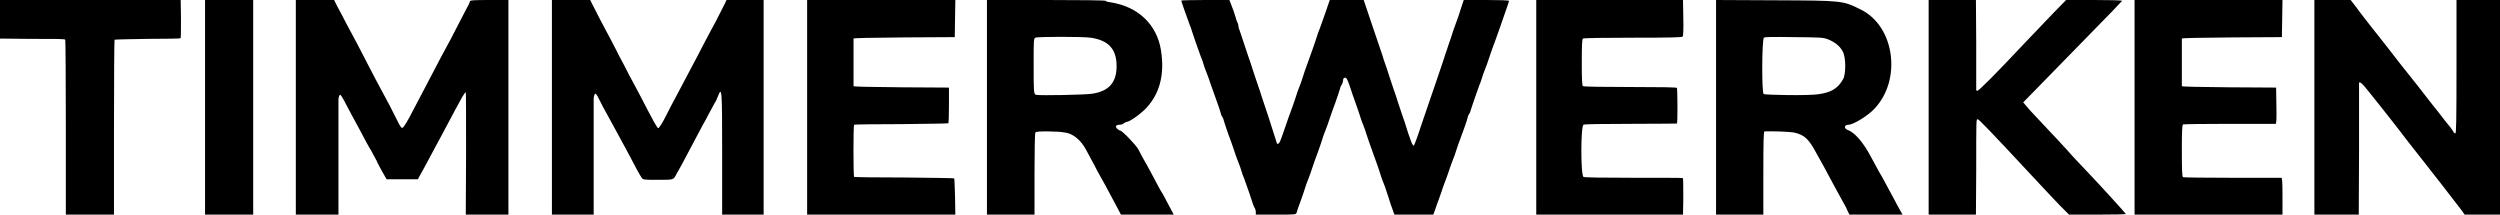
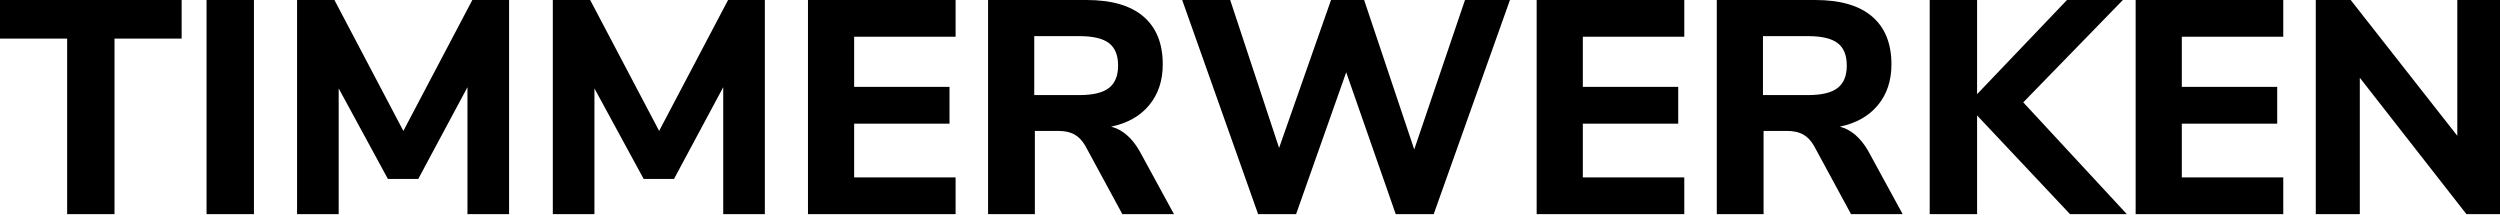
<svg xmlns="http://www.w3.org/2000/svg" viewBox="0 0 862 74">
-   <path fill="currentColor" fill-rule="evenodd" d="M22.7 44 C22.7 27.4 22.6 13.8 22.5 13.7 C22.2 13.4 20.1 13.4 9.9 13.4 L0 13.3 L0 6.7 L0 0 L31.2 0 L62.3 0 L62.4 5.9 C62.4 11.9 62.4 13 62.2 13.2 C62.1 13.3 57.1 13.4 50.9 13.4 C44.8 13.5 39.6 13.6 39.5 13.7 C39.4 13.8 39.3 27.4 39.3 44 L39.3 74 L31 74 L22.7 74 L22.7 44 Z M70.7 37 L70.7 0 L79 0 L87.3 0 L87.3 37 L87.3 74 L79 74 L70.7 74 L70.7 37 Z M102 37 L102 0 L108.6 -0 L115.2 -0 L116.4 2.4 C117.1 3.7 118.4 6.1 119.2 7.7 C120 9.2 121.8 12.5 123.1 15 C127.6 23.6 128.2 24.9 129.7 27.7 C133.4 34.5 135.6 38.7 136.9 41.4 C138.1 43.9 138.5 44.3 138.9 44 C139.2 43.9 140.8 41.3 142.3 38.3 C143.9 35.3 145.7 31.8 146.4 30.5 C147.1 29.2 148.1 27.3 148.6 26.3 C150.5 22.6 153.8 16.4 155.3 13.7 C156.1 12.1 157.5 9.4 158.4 7.7 C159.3 5.9 160.5 3.7 161 2.7 C161.6 1.7 162 0.7 162 0.5 C162 0.1 163.3 0 168.7 0 L175.3 0 L175.3 37 L175.3 74 L168 74 L160.6 74 L160.7 53 C160.7 41.4 160.7 31.9 160.6 31.8 C160.5 31.7 160 32.4 159.4 33.4 C157.9 36.1 156 39.6 154.7 42.1 C153.3 44.7 151 49.1 149.5 51.8 C148.9 52.9 147.8 55 147.1 56.3 C146.3 57.7 145.4 59.5 144.9 60.3 L144.1 61.8 L138.7 61.8 L133.3 61.8 L131.8 59.2 C131 57.7 130.1 56.1 129.9 55.5 C129.6 54.9 128.7 53.3 127.9 51.8 C127 50.4 126 48.4 125.5 47.5 C125 46.6 124.3 45.2 123.9 44.5 C122.7 42.3 119.6 36.6 118.6 34.6 C118 33.5 117.5 32.7 117.3 32.7 C116.9 32.7 116.6 34 116.7 35.2 C116.7 35.7 116.7 44.7 116.7 55.1 L116.7 74 L109.3 74 L102 74 L102 37 Z M190.3 37 L190.3 0 L196.9 0 L203.5 0 L204.2 1.4 C204.9 2.9 208.4 9.6 211.1 14.6 C211.9 16.2 213.1 18.4 213.6 19.5 C214.2 20.6 215.8 23.6 217.1 26.2 C218.5 28.7 220.2 32 221 33.5 C225.4 42 226.6 44.2 227 44.2 C227.2 44.2 228.4 42.4 229.5 40.2 C230.6 38 232.2 34.9 233.1 33.3 C235.5 28.7 239.1 22 240.4 19.5 C241.1 18.2 242.2 16 243 14.5 C243.8 13 245.5 9.7 246.9 7.2 C248.2 4.6 249.6 1.9 249.9 1.3 L250.5 0 L256.9 0 L263.3 0 L263.3 37 L263.3 74 L256.2 74 L249 74 L249 52.8 C249 30.4 248.9 29.7 247.5 33.3 C247.2 34.1 246.8 35 246.6 35.2 C246.5 35.4 245.6 37 244.7 38.7 C243.8 40.4 242.7 42.5 242.2 43.3 C241.8 44.2 240.9 45.7 240.4 46.7 C239.2 48.9 236.6 53.8 235.1 56.7 C234.4 57.9 233.6 59.3 233.3 59.9 C232.2 62.1 232.4 62 226.8 62 C221.9 62 221.7 62 221.2 61.2 C220.6 60.4 218.7 56.8 217.5 54.5 C217 53.6 216.3 52.2 215.9 51.5 C215.5 50.8 214.4 48.7 213.4 46.9 C212.4 45.1 211.3 43 210.9 42.3 C208.2 37.5 207.1 35.3 206.4 33.9 C206 33 205.5 32.3 205.3 32.3 C204.9 32.3 204.6 33.7 204.7 34.9 C204.7 35.4 204.7 44.4 204.7 54.9 L204.7 74 L197.5 74 L190.3 74 L190.3 37 Z M278.3 37 L278.3 0 L303.9 0 L329.4 0 L329.3 6.4 L329.2 12.8 L311.8 12.9 C300.5 13 294.3 13.1 294.3 13.3 C294.3 13.5 294.3 17.2 294.3 21.5 C294.3 25.8 294.3 29.5 294.3 29.7 C294.3 29.9 300.2 30 310.8 30.1 L327.2 30.2 L327.2 36.2 C327.2 39.6 327.1 42.4 327 42.5 C326.9 42.6 319.6 42.7 310.7 42.8 C301.9 42.8 294.6 42.9 294.5 43 C294.2 43.3 294.2 60.7 294.5 61 C294.6 61.1 302.4 61.2 311.7 61.2 C321.1 61.3 328.9 61.4 329 61.5 C329.1 61.6 329.2 64.5 329.3 67.9 L329.4 74 L303.9 74 L278.3 74 L278.3 37 Z M340.3 37 L340.3 0 L360.8 0 C372.5 0 381.3 0.1 381.3 0.3 C381.3 0.5 382 0.7 382.9 0.8 C392.3 2.2 398.9 8.4 400.3 17.3 C401.7 26 399.7 32.9 394.6 37.9 C392.6 39.8 389.4 42 388.6 42 C388.4 42 387.9 42.2 387.5 42.5 C387.2 42.8 386.6 43 386.2 43 C384.9 43 384.4 43.5 385.1 44.3 C385.5 44.7 386 45 386.2 45 C386.9 45 391.7 50 392.5 51.5 C392.9 52.2 393.6 53.7 394.2 54.7 C394.8 55.7 395.9 57.7 396.7 59.2 C399.2 63.9 400.4 66.2 400.7 66.5 C400.8 66.7 401.8 68.4 402.8 70.4 L404.7 74 L395.6 74 L386.5 74 L385.4 71.9 C382.2 66 381.6 64.7 380.9 63.5 C380.5 62.8 379.4 60.8 378.5 59.2 C377.6 57.5 376.5 55.3 375.9 54.3 C375.4 53.3 374.7 52.1 374.4 51.5 C372.7 48.4 370.2 46.3 367.8 45.8 C365.5 45.4 365.2 45.4 361.2 45.3 C358.2 45.3 357.2 45.4 357 45.7 C356.8 46 356.7 52.4 356.7 60.1 L356.7 74 L348.5 74 L340.3 74 L340.3 37 Z M433 73.1 C433 72.6 432.8 71.9 432.5 71.5 C432.3 71.1 432 70.5 431.9 70 C431.7 69.2 430.2 64.9 428.9 61.3 C428.5 60.5 428.2 59.4 428 58.8 C427.9 58.3 427.4 57 427 56 C426.6 55 425.9 53.1 425.5 51.8 C425.1 50.6 424.2 48 423.5 46.2 C422.8 44.3 422.2 42.3 422 41.7 C421.9 41.1 421.6 40.5 421.4 40.2 C421.2 40 421 39.5 420.9 39 C420.8 38.5 420.2 36.7 419.5 34.8 C418.9 33 417.9 30.4 417.5 29.2 C417.1 27.9 416.4 26 416 25 C415.6 24 415.1 22.7 415 22.2 C414.8 21.6 414.5 20.5 414.1 19.7 C413 16.7 411.3 11.8 411 10.8 C410.9 10.3 410.4 9 410 8 C409.2 5.8 407.3 0.5 407.3 0.2 C407.3 0.1 411.1 0 415.6 0 L423.9 0 L424.4 1.3 C425.1 3.1 425.7 4.7 426 5.8 C426.1 6.4 426.4 7.2 426.6 7.6 C426.8 8 427 8.6 427 9 C427 9.3 427.2 10.1 427.5 10.7 C428 12.1 428.6 13.9 429 15.2 C429.2 15.7 429.5 16.7 429.7 17.3 C429.9 18 430.3 19 430.5 19.7 C430.7 20.3 431.1 21.4 431.3 22 C431.5 22.6 431.8 23.6 432 24.2 C432.2 24.7 432.5 25.7 432.7 26.3 C432.9 27 433.3 28 433.5 28.7 C433.7 29.3 434.1 30.4 434.3 31 C434.5 31.6 434.8 32.6 435 33.2 C435.2 33.7 435.5 34.7 435.7 35.3 C435.9 36 436.3 37 436.5 37.7 C436.9 38.7 439.9 48.3 440.2 49.2 C440.4 49.9 440.8 49.7 441.3 48.9 C441.6 48.2 441.9 47.5 443.5 42.8 C443.9 41.6 444.8 39 445.5 37.2 C446.2 35.3 446.8 33.4 447 32.8 C447.1 32.3 447.6 31 448 30 C448.4 29 448.9 27.7 449 27.2 C449.3 26.2 449.8 24.6 452.5 17.2 C453.2 15.3 453.8 13.4 454 12.8 C454.1 12.3 454.6 11 455 10 C455.4 9 456.3 6.3 457.1 4.1 L458.5 0 L464.3 0 L470.2 0 L473.3 9.2 C475 14.3 476.6 18.9 476.8 19.5 C476.9 20.1 477.3 21 477.5 21.7 C477.7 22.3 478.1 23.4 478.3 24 C478.5 24.6 478.8 25.6 479 26.2 C479.2 26.7 479.5 27.7 479.7 28.3 C479.9 29 480.3 30 480.5 30.7 C480.7 31.3 481.1 32.4 481.3 33 C481.5 33.6 481.8 34.6 482 35.2 C482.2 35.7 482.5 36.7 482.7 37.3 C482.9 38 483.3 39 483.5 39.7 C483.7 40.3 484.1 41.4 484.3 42 C484.5 42.6 484.8 43.6 485 44.2 C485.3 45.2 485.7 46.5 486.6 48.9 C486.9 49.7 487.3 50.3 487.5 50.2 C487.6 50.2 488.8 47.1 490 43.3 C491.3 39.6 493.5 33 495 28.7 C496.5 24.4 497.8 20.4 498 19.8 C498.1 19.3 498.5 18.3 498.7 17.7 C498.9 17 499.3 16 499.5 15.3 C499.7 14.7 500.1 13.6 500.3 13 C500.5 12.4 500.8 11.4 501 10.8 C501.2 10.3 501.6 9 502 8 C502.4 7 502.8 5.7 503 5.2 C503.2 4.6 503.5 3.6 503.7 3 C503.9 2.4 504.2 1.4 504.4 0.9 L504.7 -0 L512.5 -0 C516.8 -0 520.3 0.1 520.3 0.3 C520.3 0.5 519.7 2.3 517 10 C516.8 10.5 516.2 12.3 515.5 14.2 C514.8 16 513.9 18.6 513.5 19.8 C513.1 21.1 512.4 23 512 24 C511.6 25 511.1 26.3 511 26.8 C510.8 27.4 510.5 28.5 510.1 29.3 C508.8 33 507.3 37.2 507.1 38 C507 38.5 506.8 39 506.6 39.2 C506.4 39.5 506.1 40.1 506 40.7 C505.8 41.7 504.4 45.5 502.8 49.8 C502.5 50.6 502.2 51.6 502 52.2 C501.9 52.7 501.4 54 501 55 C500.6 56 499.9 57.9 499.5 59.2 C499.1 60.4 498.4 62.3 498 63.3 C497.6 64.3 497.2 65.6 497 66.2 C496.8 66.7 496.4 68 496 69 C495.6 70 495.1 71.5 494.8 72.4 L494.2 74 L487.5 74 L480.8 74 L479.5 70.4 C478.9 68.4 478.2 66.4 478 65.8 C477.9 65.3 477.4 64 477 63 C476.6 62 476.1 60.7 476 60.2 C475.7 59.2 475.2 57.6 472.5 50.2 C471.8 48.3 471.2 46.4 471 45.8 C470.9 45.3 470.4 44 470 43 C469.6 42 469.1 40.7 469 40.2 C468.8 39.6 468.2 37.7 467.5 35.8 C466.8 34 465.9 31.2 465.4 29.7 C464.6 27.4 464.3 26.8 463.8 26.8 C463.3 26.8 463.1 27.1 463.1 27.8 C463 28.4 462.8 29 462.6 29.2 C462.4 29.5 462.1 30.1 462 30.7 C461.8 31.3 461.2 33.3 460.5 35.2 C459.8 37 458.9 39.6 458.5 40.8 C458.1 42.1 457.4 44 457 45 C456.6 46 456.1 47.3 456 47.8 C455.8 48.4 455.2 50.3 454.5 52.2 C453.8 54 452.9 56.6 452.5 57.8 C452.1 59.1 451.4 61 451 62 C450.6 63 450.1 64.3 450 64.8 C449.8 65.4 449.2 67.3 448.5 69.2 C447.8 71 447.2 72.8 447.1 73.2 C446.9 74 446.9 74 440 74 L433 74 L433 73.1 Z M529.7 37 L529.7 0 L555 0 L580.3 0 L580.4 6.1 C580.5 9.4 580.4 12.4 580.2 12.6 C580 12.9 576.2 13 563 13 C553.8 13 546 13.1 545.8 13.3 C545.5 13.4 545.4 15.7 545.4 21.5 C545.4 27.3 545.5 29.6 545.8 29.7 C546 29.9 553.3 30 562.1 30 C572.8 30 578 30.1 578.2 30.3 C578.4 30.7 578.5 42.3 578.2 42.6 C578.1 42.6 571 42.7 562.4 42.7 C552.1 42.7 546.4 42.8 546 43 C545 43.5 545 60.5 546 61 C546.4 61.2 552.5 61.3 563.4 61.3 C572.6 61.3 580.1 61.3 580.2 61.4 C580.4 61.6 580.4 63.3 580.4 68.6 L580.3 74 L555 74 L529.7 74 L529.7 37 Z M591.7 37 L591.7 -0 L612.1 0.1 C635.4 0.2 635.4 0.2 641.6 3.3 C653.3 9 655.8 27.5 646.3 37.5 C644.1 39.9 639 43 637.4 43 C635.8 43 635.7 44.4 637.3 44.9 C639.5 45.7 642.5 49.2 644.9 53.7 C647.2 58 648.2 59.8 649.1 61.3 C650.2 63.4 651.7 66.1 653.1 68.7 C653.7 69.9 654.6 71.5 655.1 72.4 L656 74 L646.9 74 L637.7 74 L637 72.6 C636.7 71.8 635.9 70.4 635.4 69.5 C634 67 631.3 62 630.4 60.3 C630 59.5 629.3 58.2 628.9 57.5 C628.5 56.8 627.4 54.8 626.5 53.2 C623.7 47.9 622.2 46.5 618.6 45.7 C617.1 45.4 611.2 45.2 608.4 45.3 C608.1 45.3 608 48.4 608 59.7 L608 74 L599.8 74 L591.7 74 L591.7 37 Z M665 37 L665 0 L673.2 0 L681.3 0 L681.4 15.1 C681.4 23.4 681.4 30.4 681.4 30.8 C681.3 31.1 681.5 31.3 681.8 31.3 C682.3 31.3 688.3 25.3 697.3 15.7 C700.7 12.1 705.5 7.1 707.9 4.6 L712.4 0 L722.1 0 C727.3 0 731.7 0.1 731.7 0.3 C731.7 0.4 726.2 6.1 719.4 13 C712.7 19.9 705 27.7 702.4 30.4 L697.6 35.3 L700 38.1 C701.4 39.6 704.1 42.5 706 44.5 C707.9 46.5 711 49.8 712.8 51.8 C714.6 53.9 717.5 56.9 719.2 58.7 C723.9 63.6 733 73.6 733 73.8 C733 73.9 728.6 74 723.2 74 L713.4 74 L710.2 70.8 C708.5 69 704.2 64.5 700.8 60.8 C686 44.9 682.2 41 681.9 41.1 C681.4 41.3 681.4 40.3 681.4 58.6 L681.3 74 L673.2 74 L665 74 L665 37 Z M736 37 L736 0 L761.5 -0 L787 -0 L786.9 6.4 L786.8 12.8 L769.6 12.9 C758.5 13 752.3 13.1 752.3 13.3 C752.3 13.5 752.3 17.2 752.3 21.5 C752.3 25.8 752.3 29.5 752.3 29.7 C752.3 29.9 758.1 30 768.6 30.1 L784.8 30.2 L784.9 36.4 C785 41.3 784.9 42.7 784.6 42.7 C784.4 42.7 777.2 42.7 768.7 42.7 C760.1 42.7 753 42.8 752.7 42.9 C752.4 43.2 752.3 45.2 752.3 52 C752.3 58.8 752.4 60.8 752.7 61.1 C753 61.2 760.6 61.3 769.7 61.3 C778.7 61.3 786.4 61.3 786.6 61.3 C786.9 61.3 787 62.8 787 67.7 L787 74 L761.5 74 L736 74 L736 37 Z M798 37 L798 0 L804.3 -0 L810.5 -0 L812.6 2.7 C813.7 4.3 816.1 7.3 817.8 9.5 C819.6 11.7 821.9 14.7 823.1 16.2 C824.2 17.6 826.3 20.3 827.6 22 C832.6 28.2 835.2 31.6 838 35.2 C839.6 37.2 841.9 40.1 843.1 41.7 C844.4 43.2 845.6 44.8 845.8 45.2 C846 45.7 846.3 46 846.6 46 C846.9 46 847 42 847 23 L847 0 L854.5 0 L862 0 L862 37 L862 74 L855.9 74 L849.8 74 L848.9 72.7 C848.4 72.1 846.5 69.5 844.5 67 C842.6 64.5 840.1 61.3 838.9 59.8 C837 57.4 834 53.5 830.5 49.1 C829.8 48.2 828.3 46.2 827.2 44.8 C826.1 43.4 824 40.7 822.5 38.8 C821 37 818.6 33.8 817 31.9 C814.2 28.3 813.2 27.6 813.4 29.2 C813.4 29.8 813.4 40 813.4 52.1 L813.3 74 L805.7 74 L798 74 L798 37 Z M376.7 32.3 C382.4 31.4 385 28.4 385 22.8 C385 16.9 382.2 13.9 376.1 13 C373.1 12.6 357.8 12.6 357 13 C356.4 13.3 356.4 13.9 356.4 22.2 C356.4 31.7 356.4 32.6 357.3 32.7 C358.6 33 374.5 32.7 376.7 32.3 Z M626.9 32.5 C631.4 31.9 633.7 30.5 635.5 27.3 C636.5 25.6 636.5 19.7 635.4 17.8 C634.5 16 632.8 14.6 630.4 13.6 C628.6 12.9 628 12.9 618.6 12.8 C611.5 12.7 608.5 12.7 608.2 13 C607.5 13.6 607.4 31.7 608.1 32.4 C608.6 32.8 623.8 33 626.9 32.5 Z" />
+   <path fill="currentColor" d="M23.15 73.84 L23.15 13.3 L0 13.3 L0 0 L62.63 0 L62.63 13.3 L39.48 13.3 L39.48 73.84 L23.15 73.84 Z M71.22 73.84 L71.22 0 L87.56 0 L87.56 73.84 L71.22 73.84 Z M162.86 0 L175.53 0 L175.53 73.84 L161.18 73.84 L161.18 30.06 L144.22 61.69 L133.74 61.69 L116.78 30.48 L116.78 73.84 L102.43 73.84 L102.43 0 L115.31 0 L139.08 45.14 L162.86 0 Z M251.04 0 L263.72 0 L263.72 73.84 L249.37 73.84 L249.37 30.06 L232.4 61.69 L221.93 61.69 L204.96 30.48 L204.96 73.84 L190.61 73.84 L190.61 0 L203.49 0 L227.27 45.14 L251.04 0 Z M278.59 73.84 L278.59 0 L329.49 0 L329.49 12.67 L294.51 12.67 L294.51 29.95 L327.39 29.95 L327.39 42.63 L294.51 42.63 L294.51 61.16 L329.49 61.16 L329.49 73.84 L278.59 73.84 Z M382.38 30.32 C384.47 28.68 385.52 26.11 385.52 22.62 C385.52 19.06 384.47 16.48 382.38 14.87 C380.28 13.27 376.9 12.46 372.22 12.46 L356.61 12.46 L356.61 32.78 L372.22 32.78 C376.9 32.78 380.28 31.96 382.38 30.32 ZM404.79 73.84 L386.99 73.84 L374.21 50.27 C373.16 48.46 371.9 47.15 370.44 46.34 C368.97 45.54 367.12 45.14 364.89 45.14 L356.82 45.14 L356.82 73.84 L340.69 73.84 L340.69 0 L374.63 0 C383.28 0 389.83 1.9 394.27 5.71 C398.7 9.51 400.92 15.01 400.92 22.2 C400.92 27.79 399.36 32.47 396.25 36.24 C393.15 40.01 388.77 42.49 383.11 43.67 C386.95 44.65 390.2 47.41 392.85 51.95 L404.79 73.84 Z M505.13 0 L520.63 0 L494.34 73.84 L481.25 73.84 L464.17 24.93 L446.89 73.84 L433.8 73.84 L407.62 0 L424.17 0 L441.03 51 L458.94 0 L470.35 0 L487.63 51.53 L505.13 0 Z M529.84 73.84 L529.84 0 L580.74 0 L580.74 12.67 L545.76 12.67 L545.76 29.95 L578.65 29.95 L578.65 42.63 L545.76 42.63 L545.76 61.16 L580.74 61.16 L580.74 73.84 L529.84 73.84 Z M633.63 30.32 C635.73 28.68 636.77 26.11 636.77 22.62 C636.77 19.06 635.73 16.48 633.63 14.87 C631.54 13.27 628.15 12.46 623.47 12.46 L607.87 12.46 L607.87 32.78 L623.47 32.78 C628.15 32.78 631.54 31.96 633.63 30.32 ZM656.04 73.84 L638.24 73.84 L625.46 50.27 C624.41 48.46 623.16 47.15 621.69 46.34 C620.23 45.54 618.37 45.14 616.14 45.14 L608.08 45.14 L608.08 73.84 L591.95 73.84 L591.95 0 L625.88 0 C634.54 0 641.08 1.9 645.52 5.71 C649.95 9.51 652.17 15.01 652.17 22.2 C652.17 27.79 650.61 32.47 647.51 36.24 C644.4 40.01 640.02 42.49 634.36 43.67 C638.2 44.65 641.45 47.41 644.1 51.95 L656.04 73.84 Z M733.34 73.84 L713.75 73.84 L681.7 39.8 L681.7 73.84 L665.36 73.84 L665.36 0 L681.7 0 L681.7 32.47 L712.7 0 L731.97 0 L697.62 35.29 L733.34 73.84 Z M736.37 73.84 L736.37 0 L787.27 0 L787.27 12.67 L752.29 12.67 L752.29 29.95 L785.18 29.95 L785.18 42.63 L752.29 42.63 L752.29 61.16 L787.27 61.16 L787.27 73.84 L736.37 73.84 Z M847.28 0 L862.57 0 L862.57 73.84 L850.43 73.84 L813.66 26.81 L813.66 73.84 L798.48 73.84 L798.48 0 L810.52 0 L847.28 46.82 L847.28 0 Z" />
</svg>
